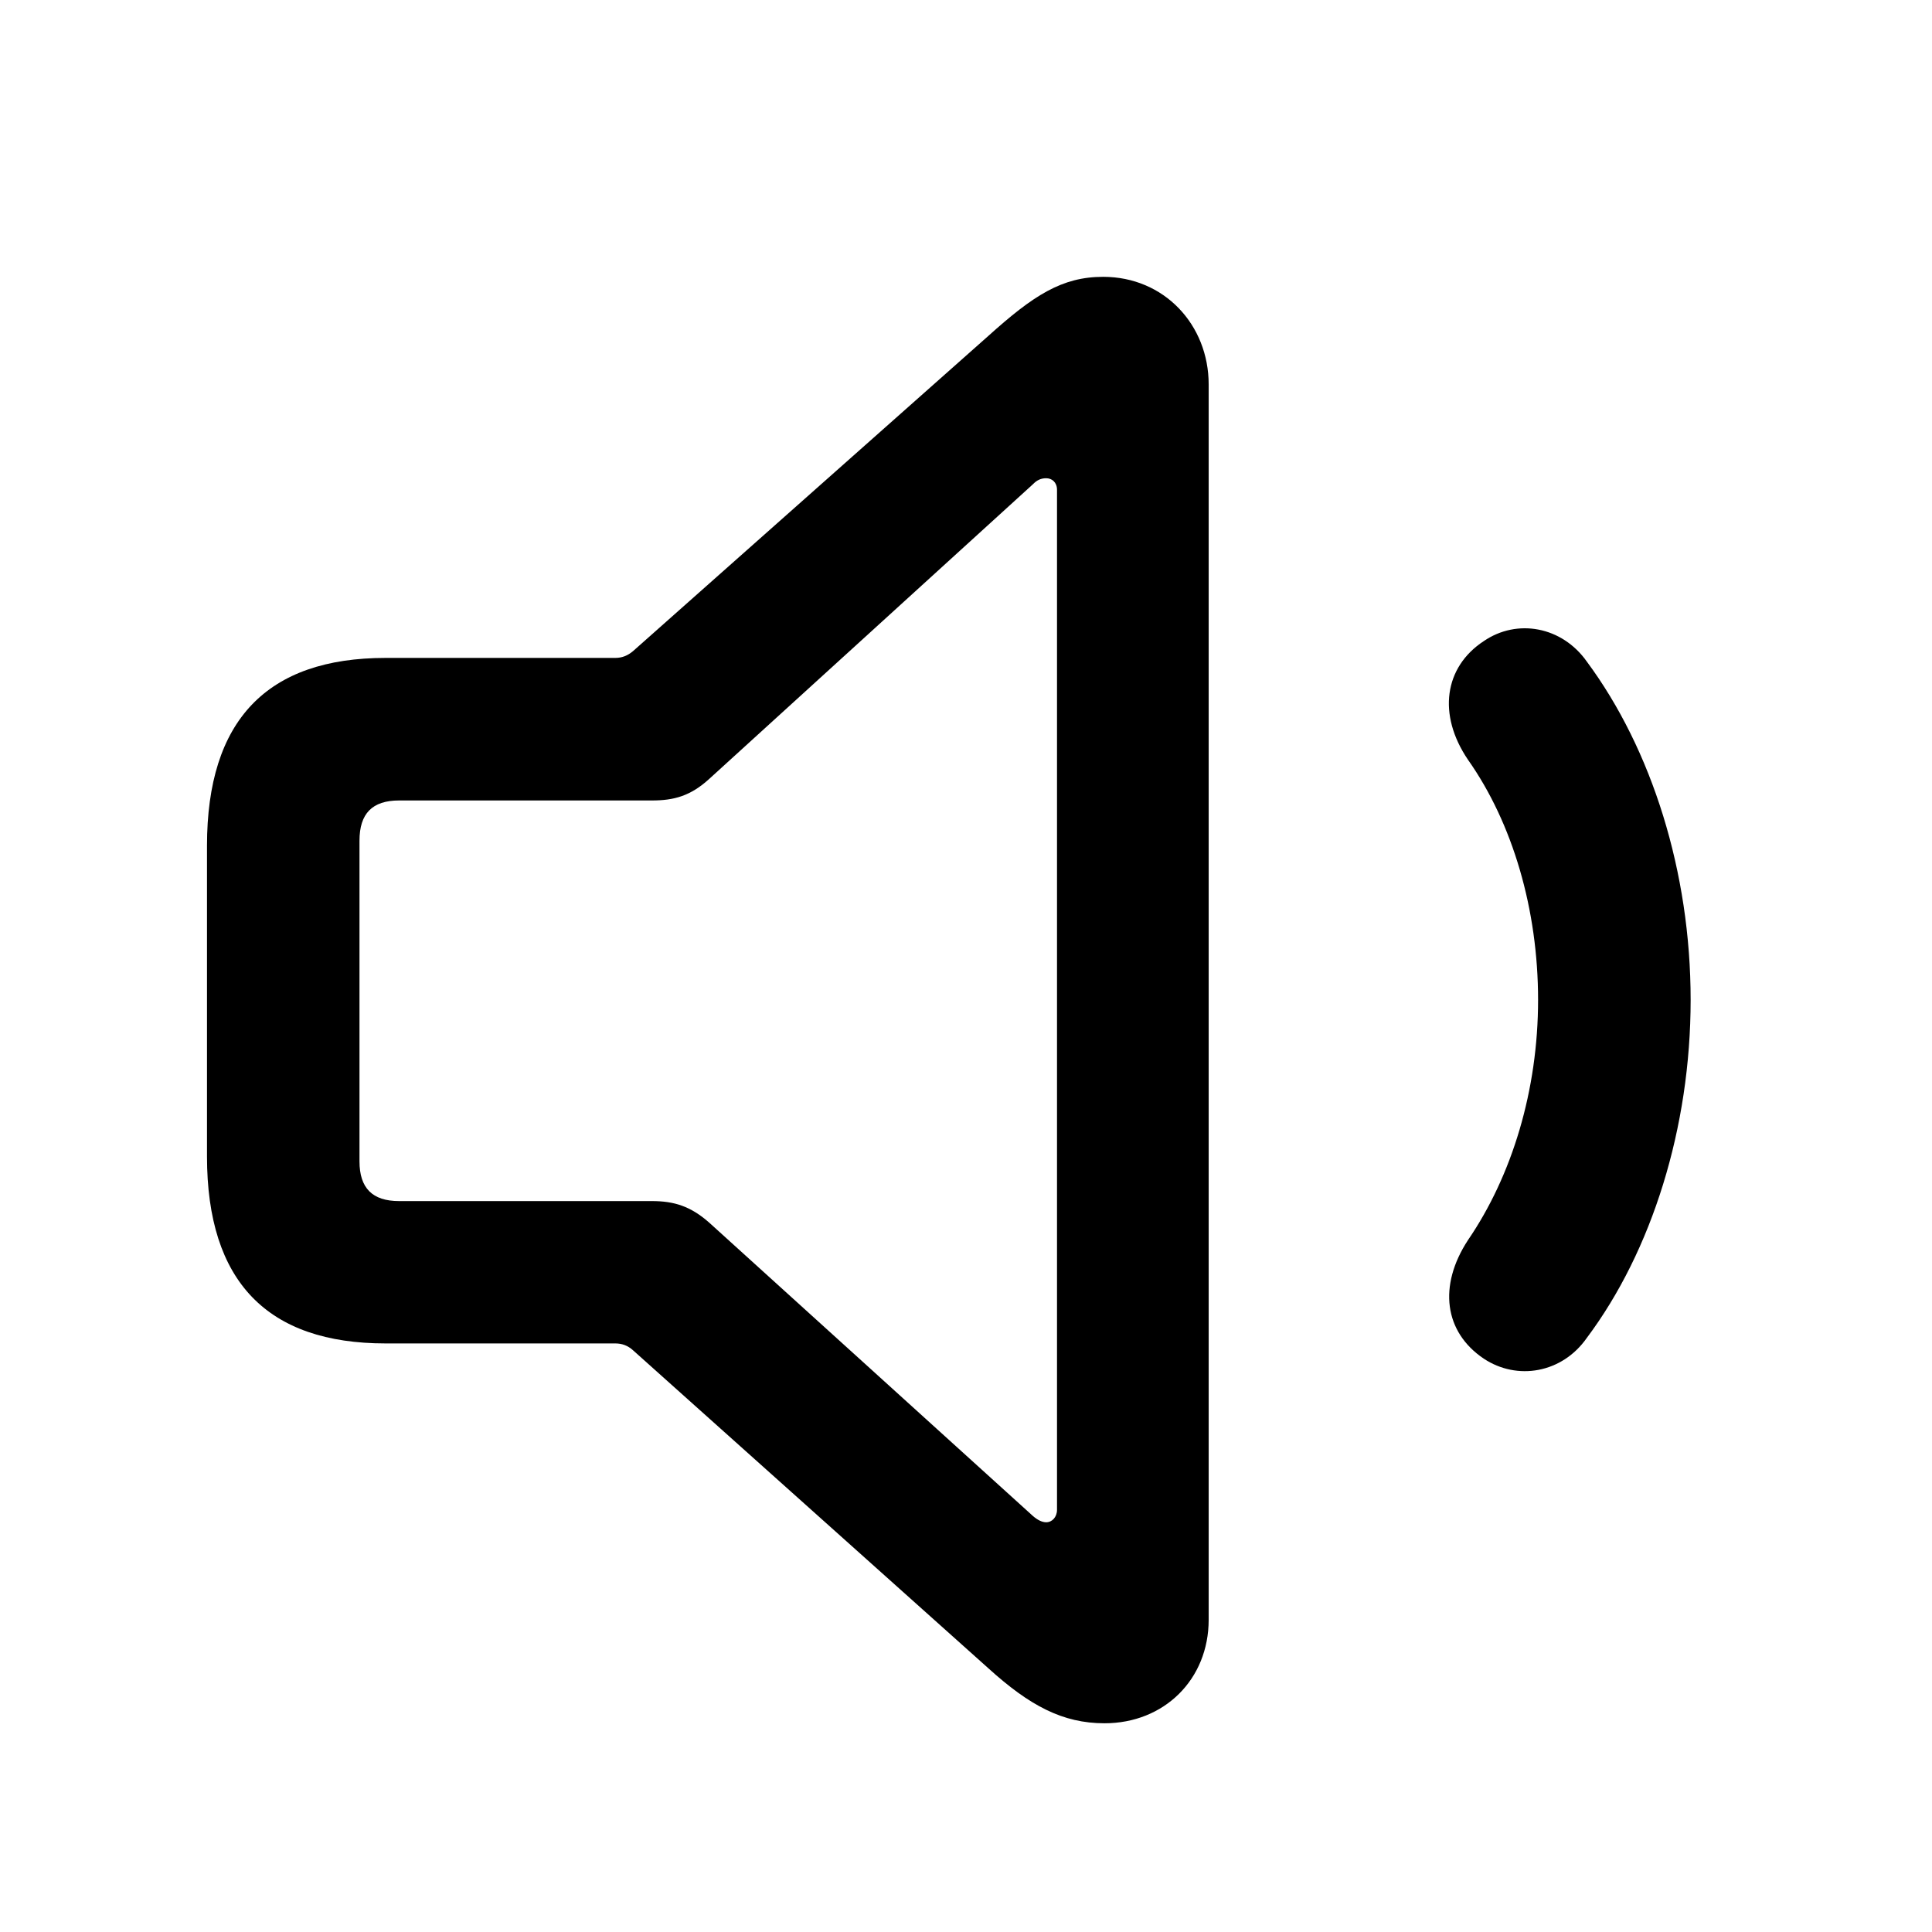
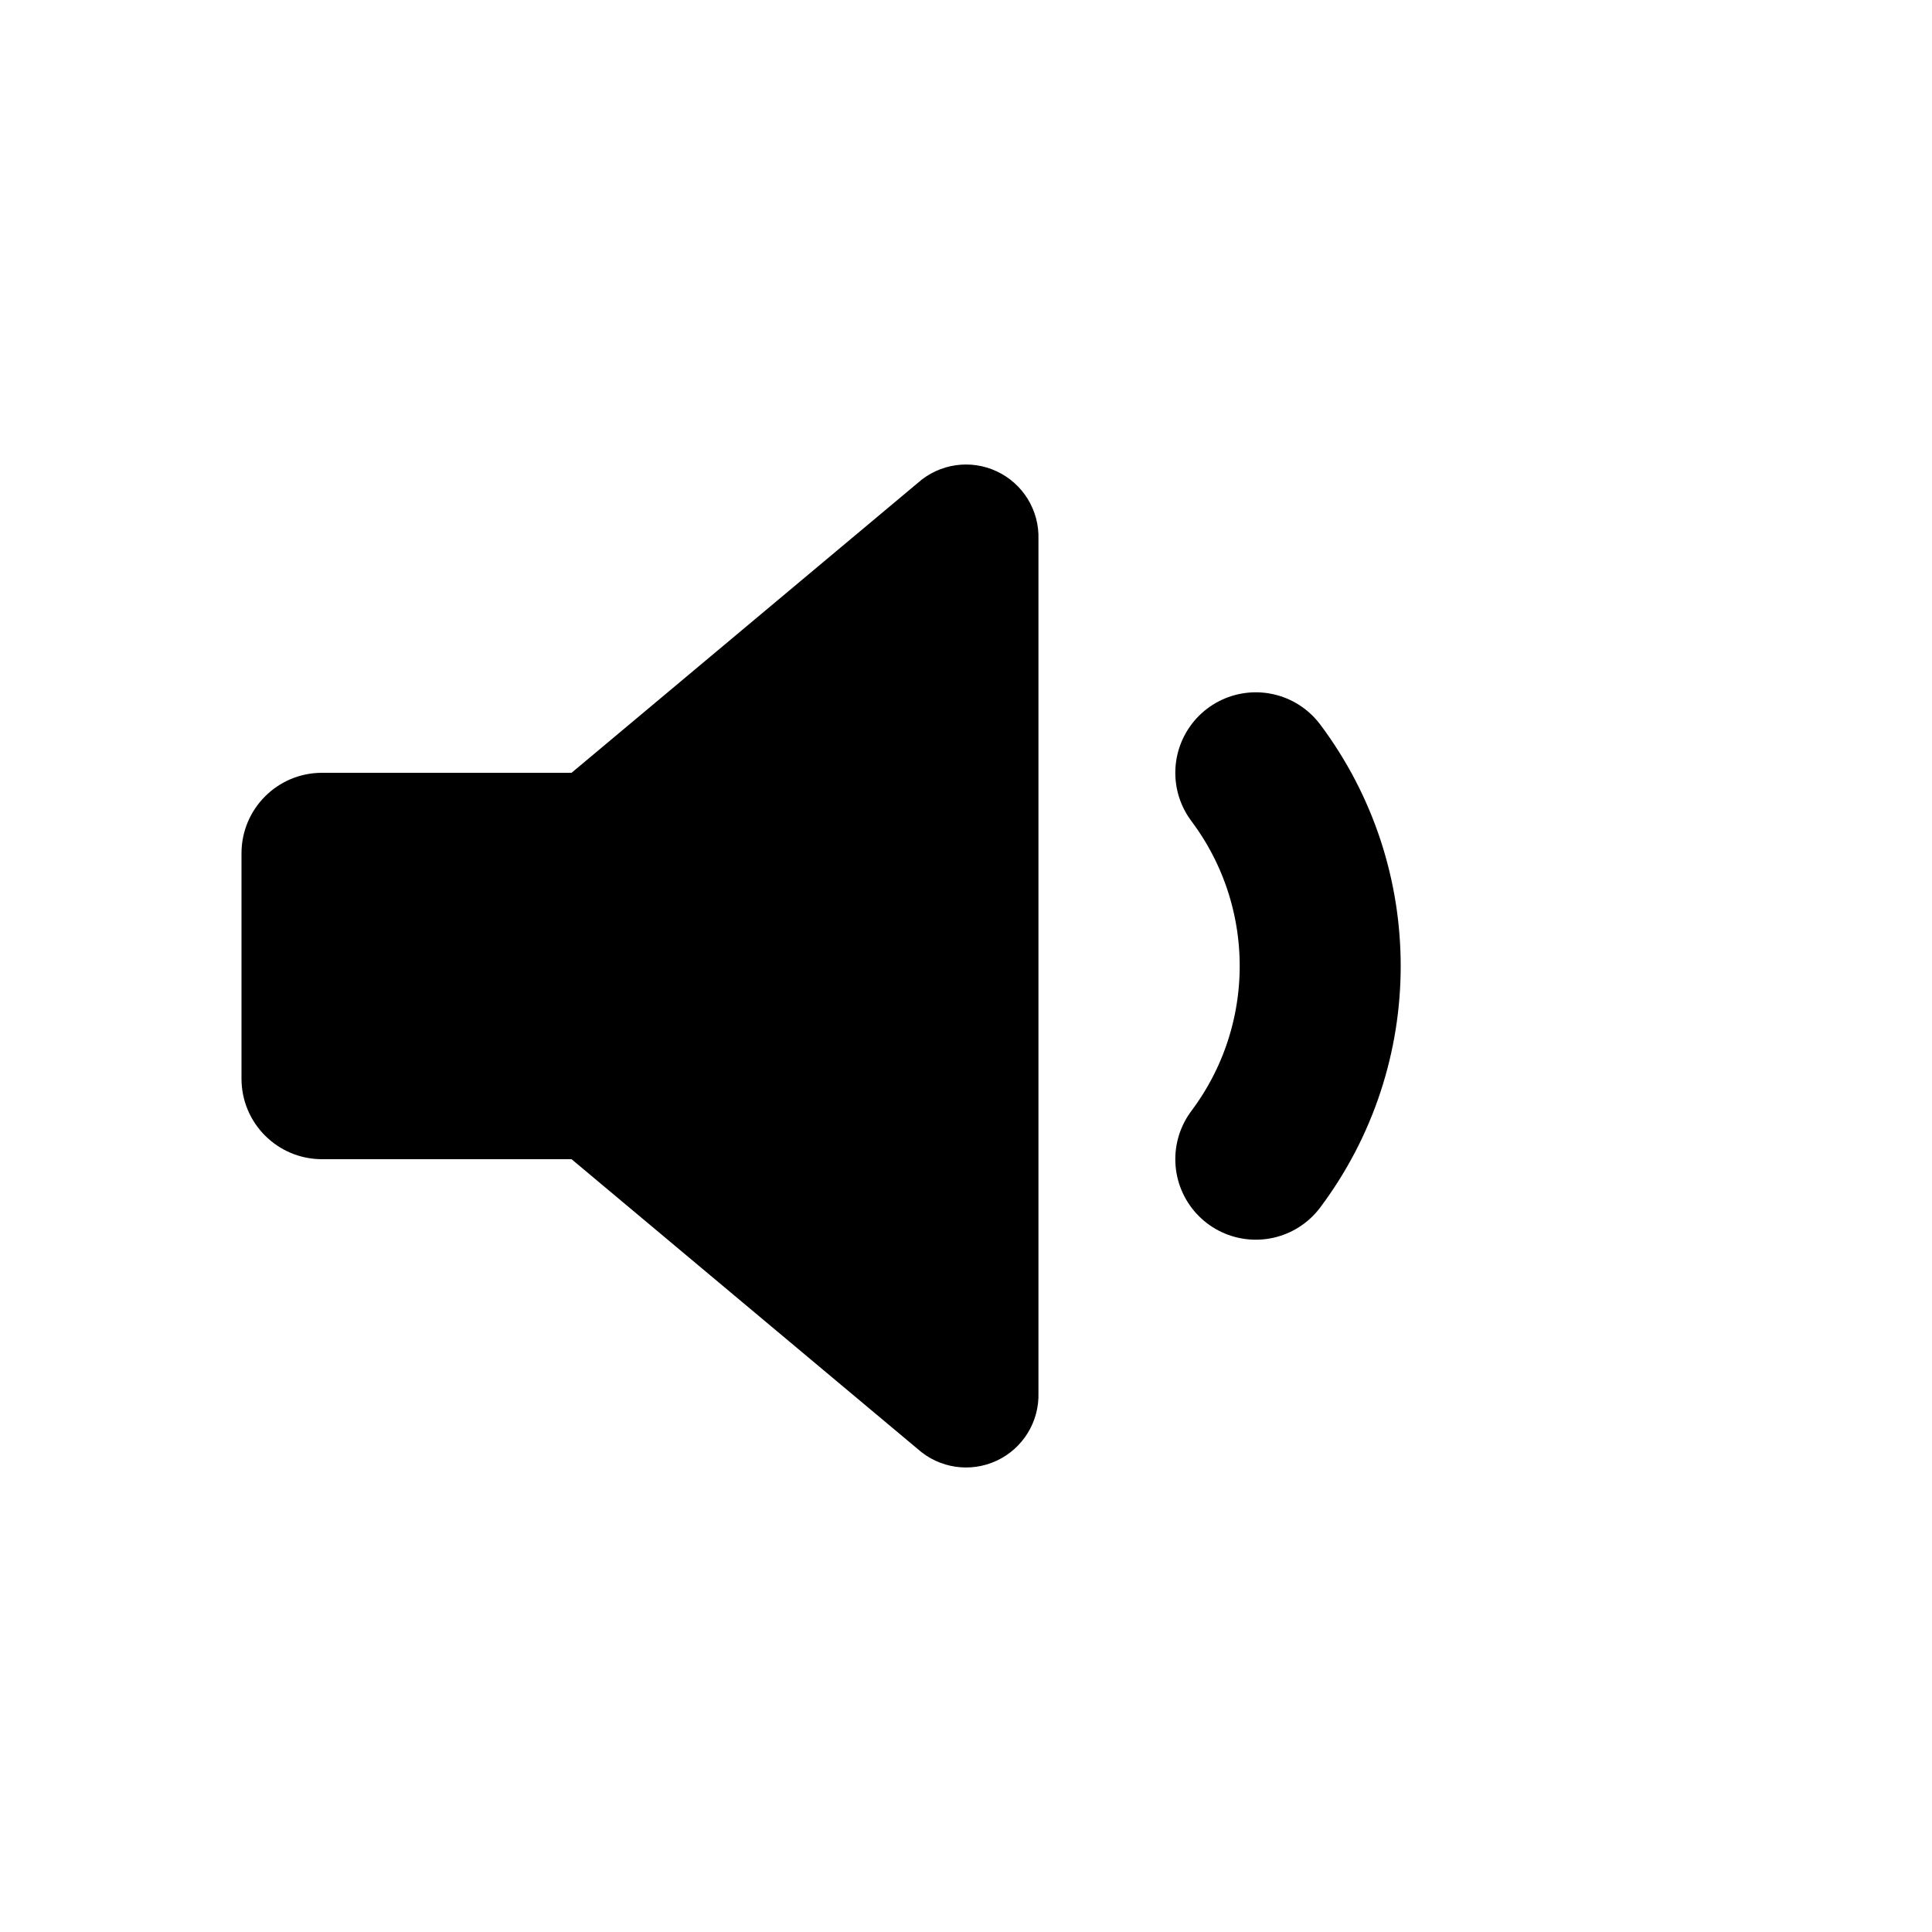
- <svg xmlns="http://www.w3.org/2000/svg" width="28" height="28" viewBox="0 0 28 28" fill="currentColor">
-   <path d="M5.588 19.47H8.917C9.012 19.47 9.097 19.499 9.175 19.57L14.323 24.177C14.923 24.721 15.402 24.975 16.007 24.975C16.872 24.975 17.517 24.34 17.517 23.474V5.572C17.517 4.707 16.872 4.012 15.988 4.012C15.391 4.012 14.977 4.28 14.323 4.869L9.175 9.436C9.095 9.504 9.012 9.535 8.917 9.535H5.588C3.87 9.535 3 10.437 3 12.256V16.761C3 18.579 3.879 19.47 5.588 19.47ZM5.784 17.407C5.396 17.407 5.21 17.218 5.21 16.831V12.184C5.21 11.789 5.396 11.601 5.784 11.601H9.449C9.767 11.601 10.007 11.536 10.277 11.29L14.97 7.018C15.024 6.962 15.082 6.931 15.162 6.931C15.247 6.931 15.319 6.991 15.319 7.099V21.88C15.319 21.988 15.247 22.062 15.162 22.062C15.102 22.062 15.034 22.027 14.97 21.971L10.277 17.718C10.007 17.48 9.767 17.407 9.449 17.407H5.784Z" fill="currentColor" />
-   <path d="M21.503 19.69C21.987 20.012 22.639 19.903 22.998 19.389C23.94 18.131 24.502 16.343 24.502 14.491C24.502 12.639 23.94 10.86 22.998 9.589C22.639 9.079 21.987 8.96 21.503 9.292C20.932 9.667 20.83 10.356 21.276 11.012C21.924 11.932 22.291 13.184 22.291 14.491C22.291 15.798 21.914 17.038 21.276 17.971C20.84 18.636 20.932 19.306 21.503 19.69Z" fill="currentColor" />
+ <svg xmlns="http://www.w3.org/2000/svg" viewBox="0 0 24 24" width="24" height="24" fill="none">
+   <path d="M4 9.6h3.1L11.4 6a.9.9 0 0 1 1.5.7v10.6a.9.9 0 0 1-1.5.7L7.1 14.4H4a1 1 0 0 1-1-1v-2.8a1 1 0 0 1 1-1Z" fill="currentColor" />
+   <path d="M15.6 9.6a4 4 0 0 1 0 4.8" stroke="currentColor" stroke-width="2" stroke-linecap="round" stroke-linejoin="round" />
</svg>
